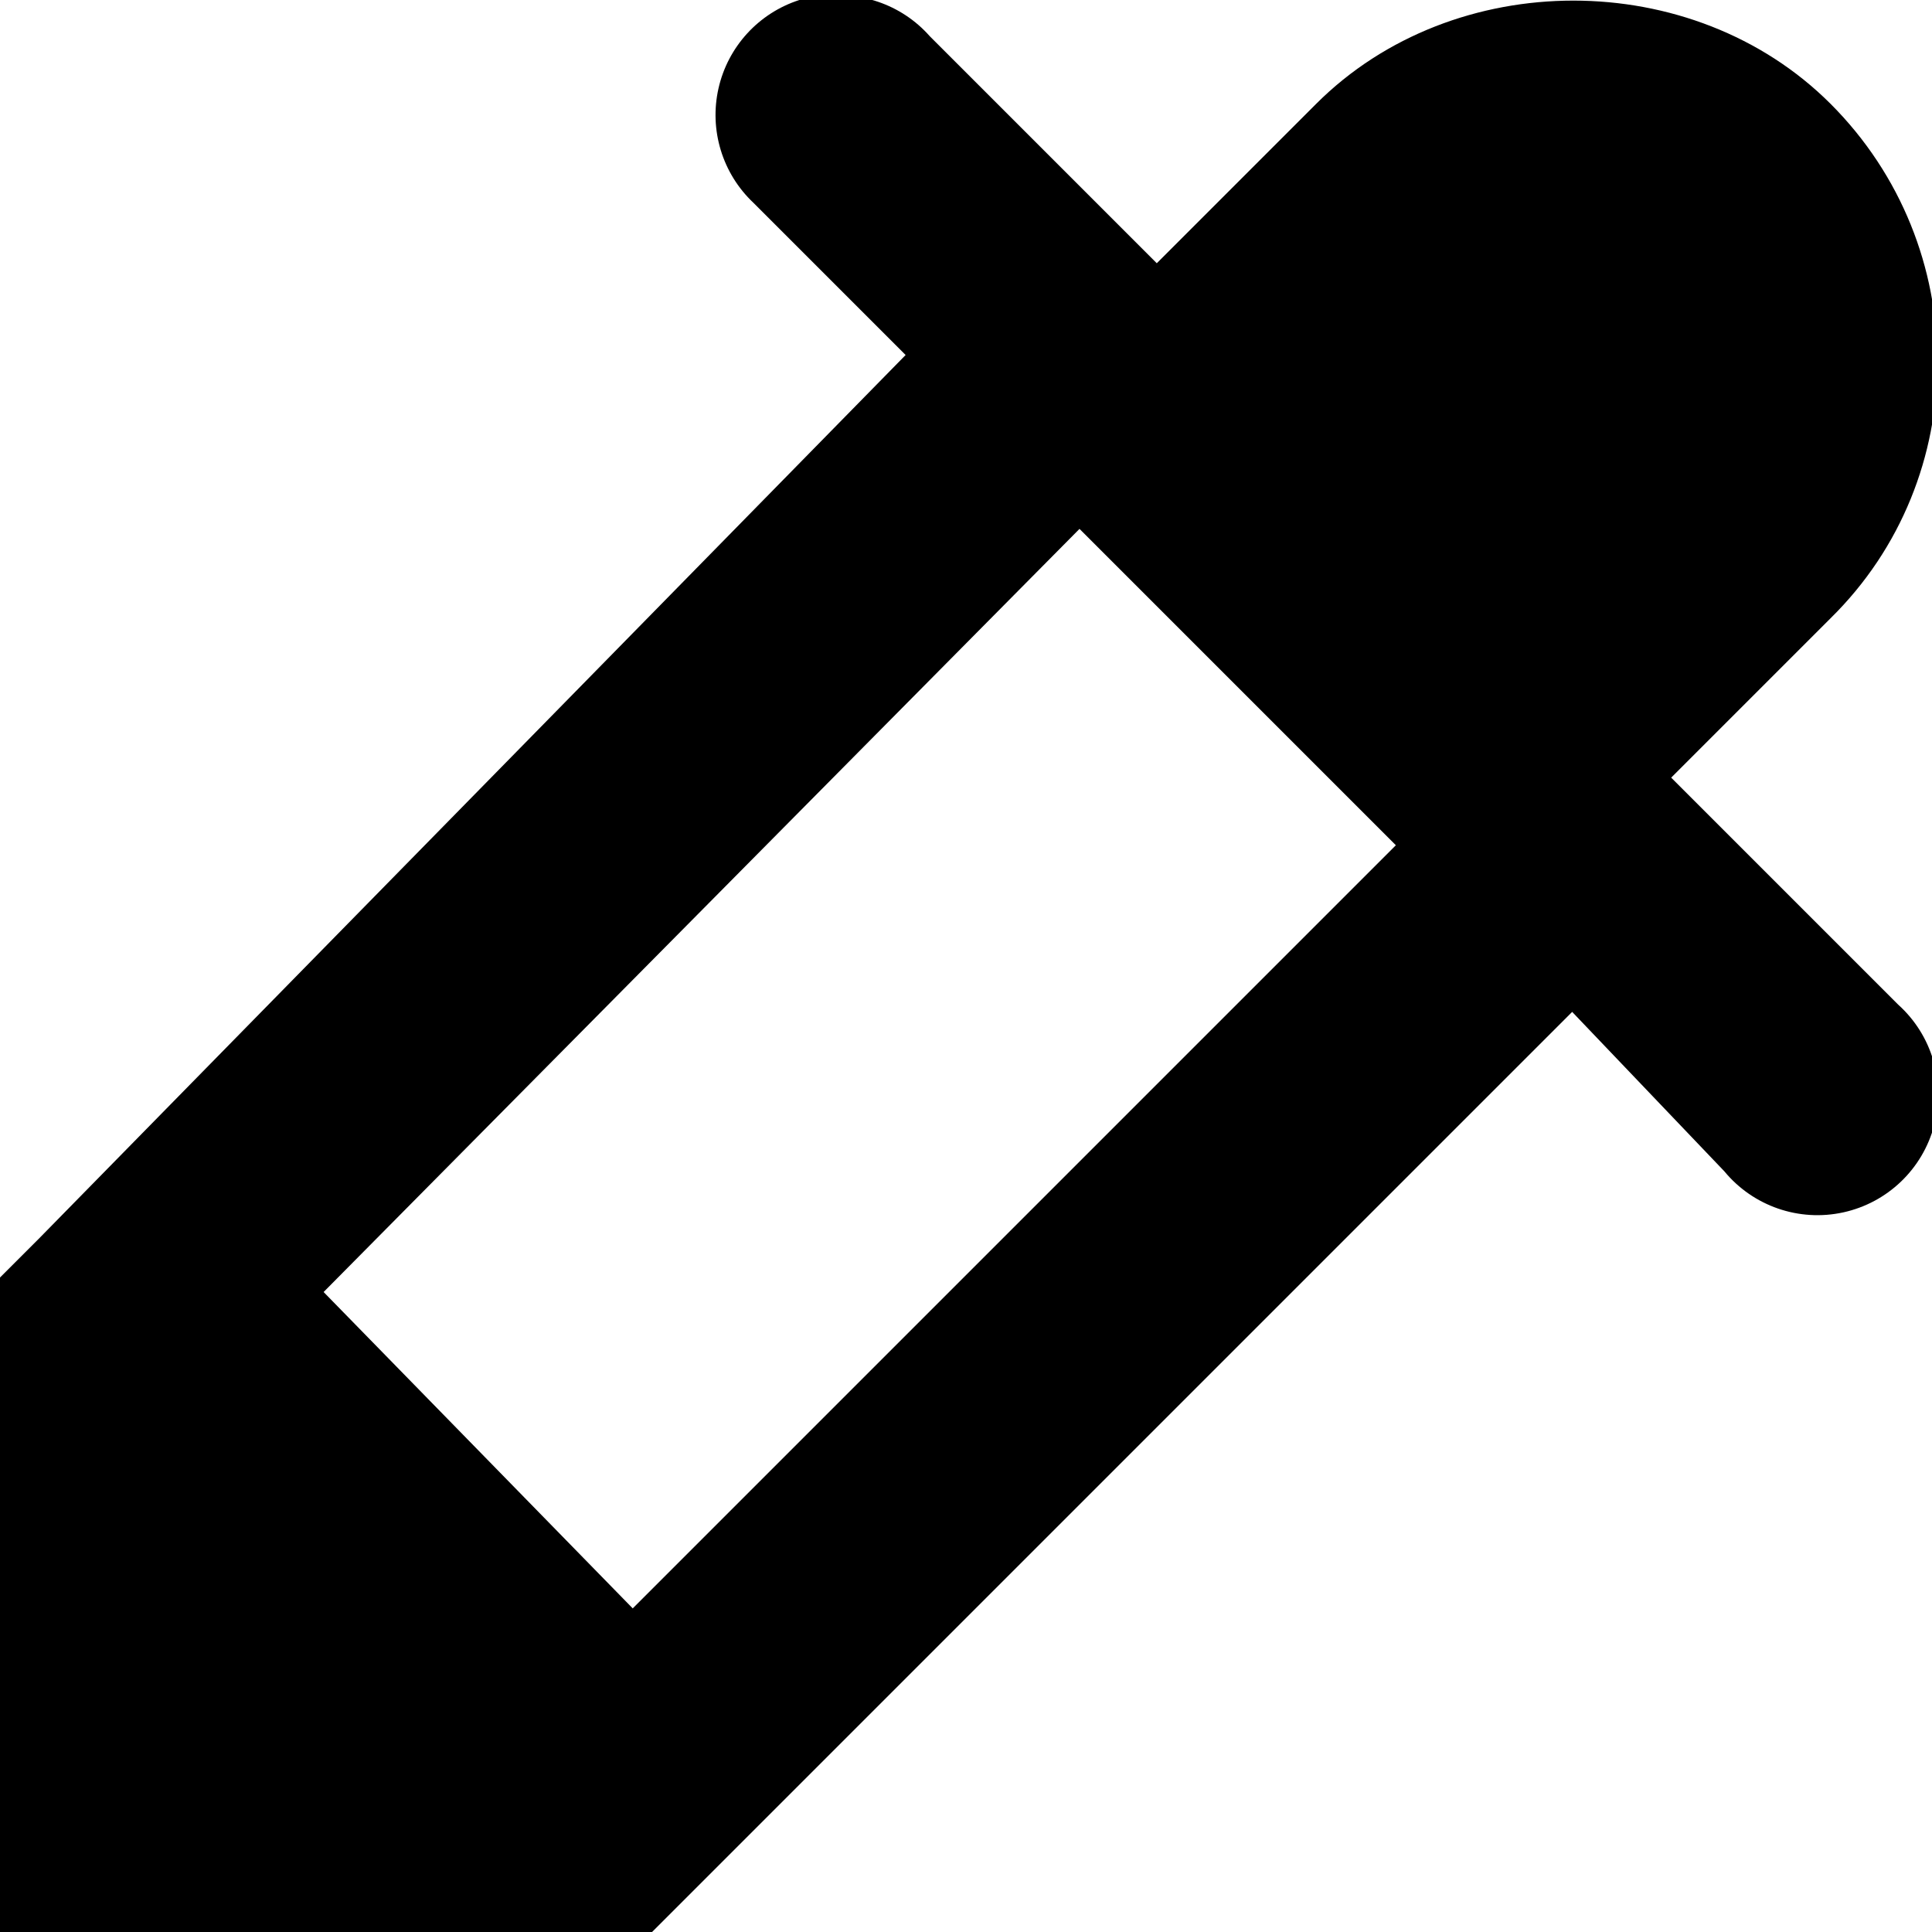
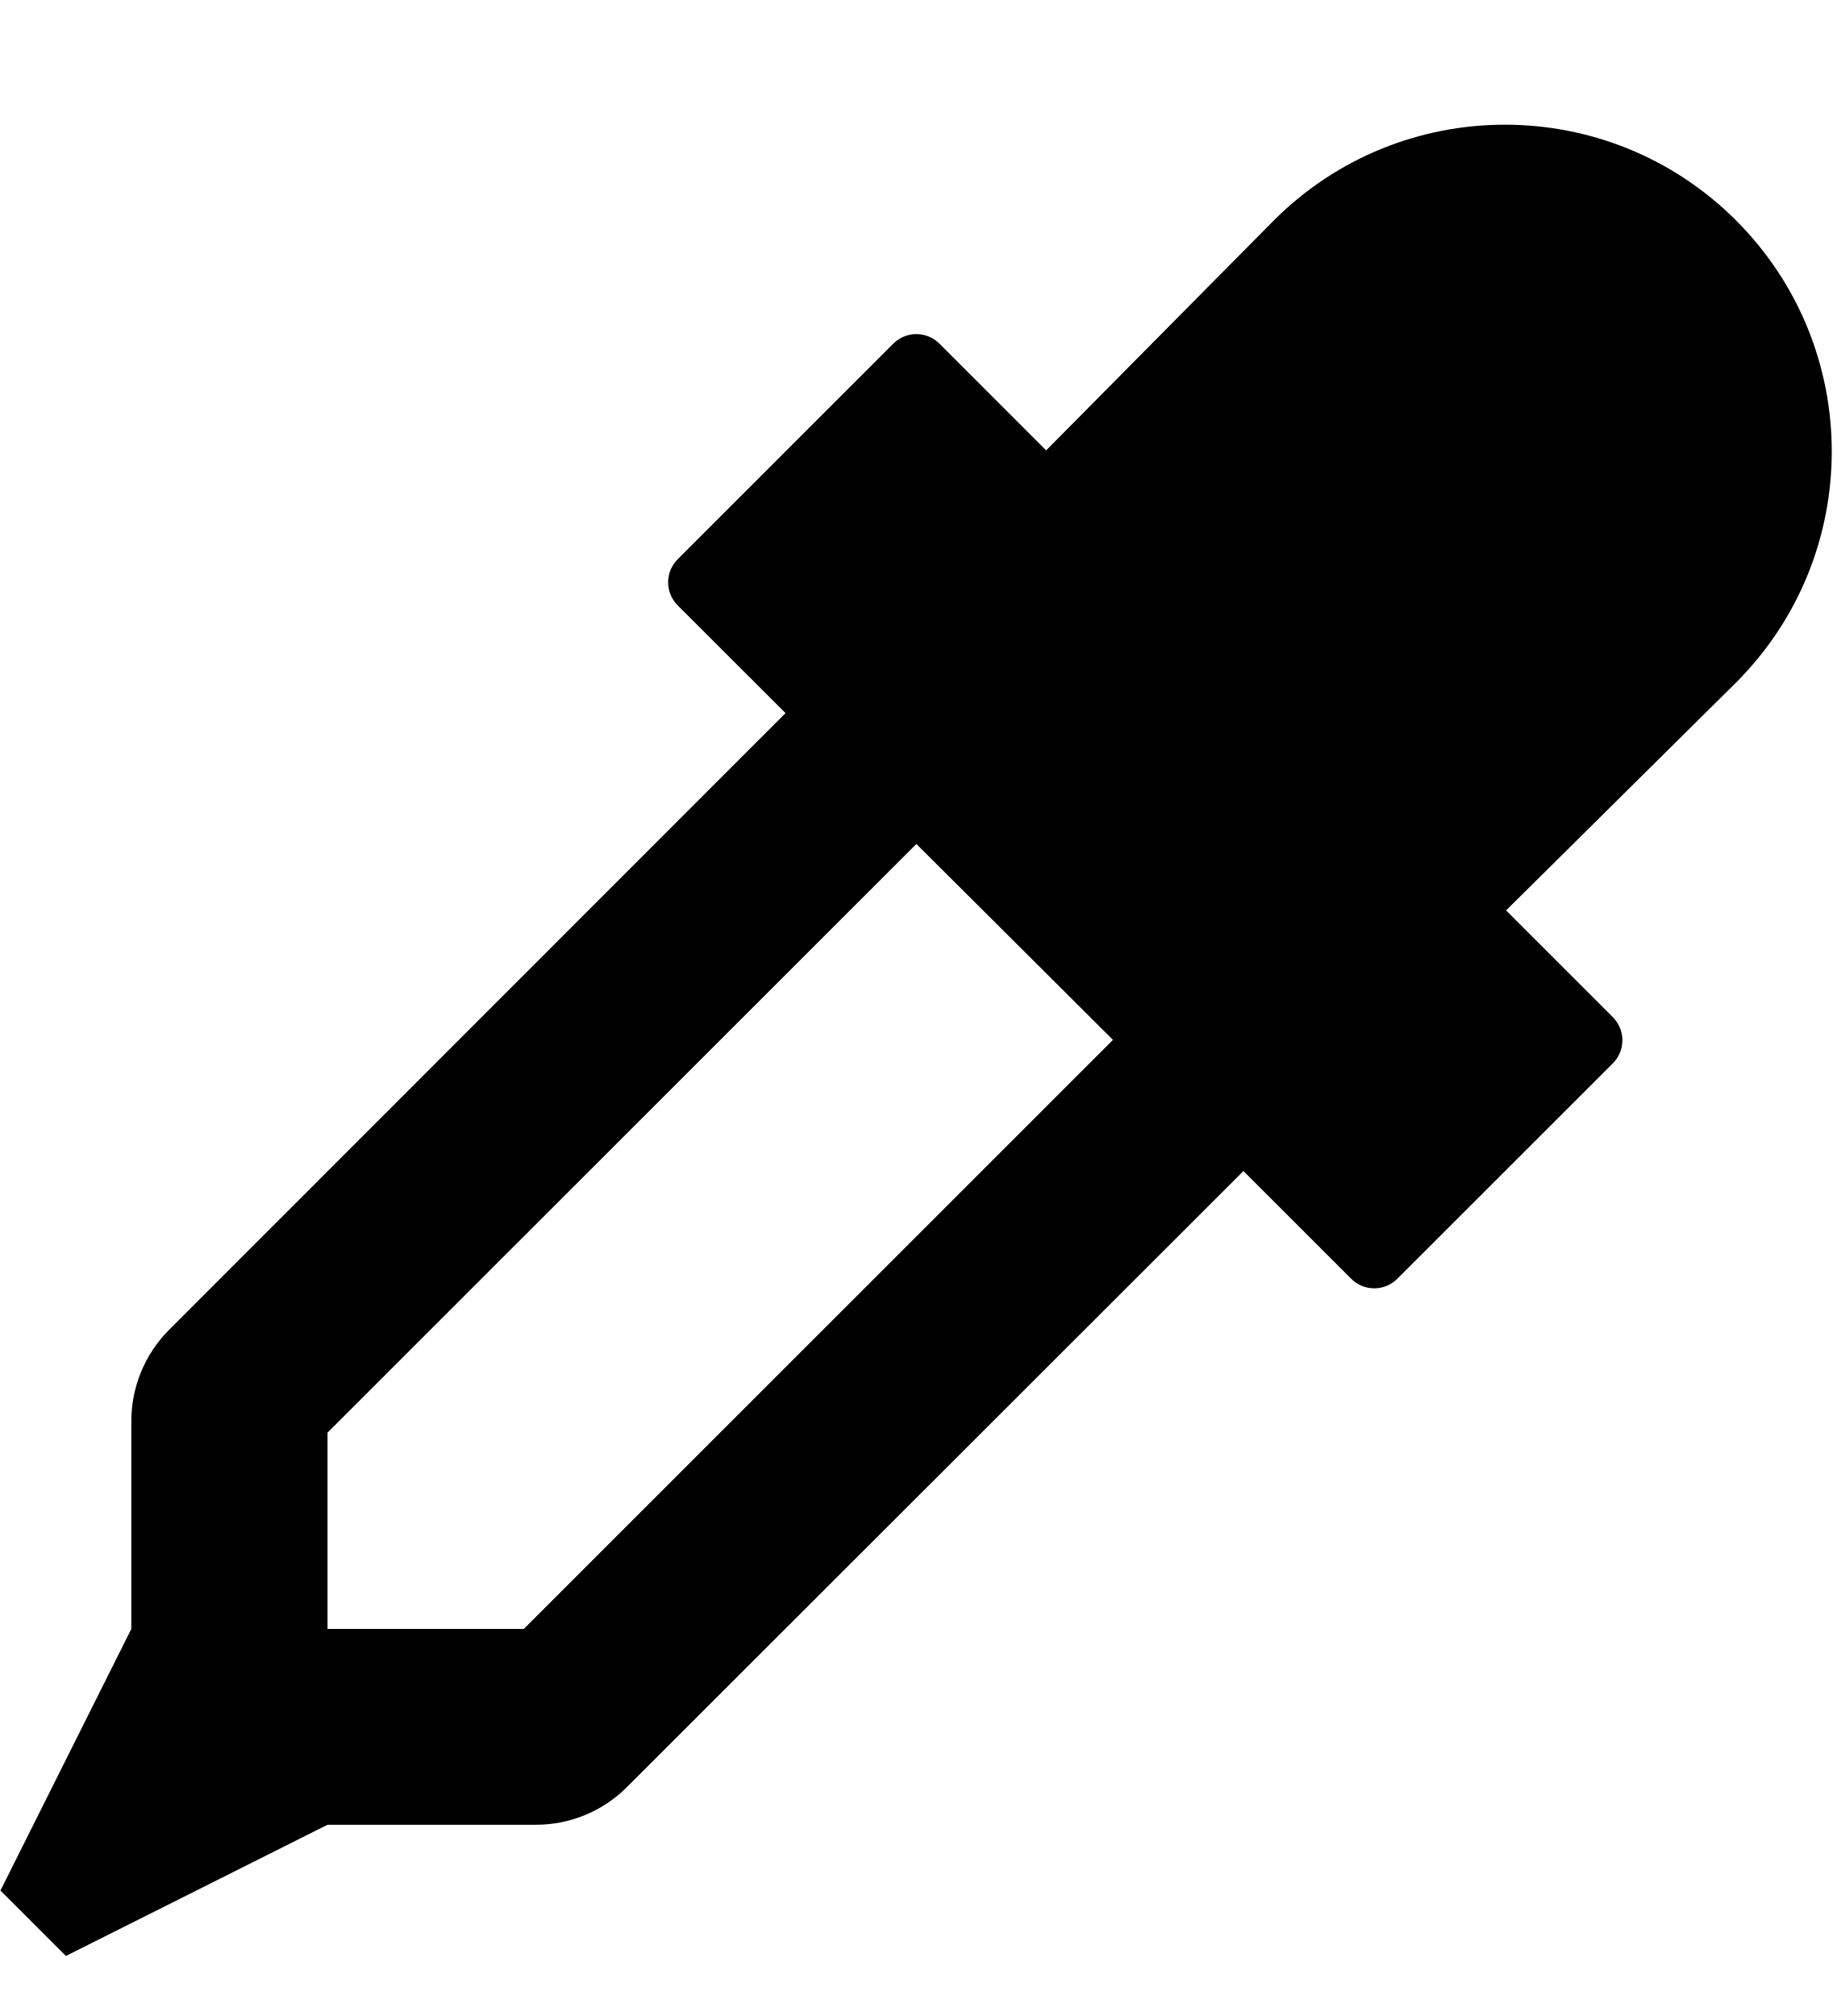
- <svg xmlns="http://www.w3.org/2000/svg" width="8" height="8" viewBox="0 0 8 8">
-   <path d="M3.31 0a.5.5 0 0 0-.19.84l.63.63-3.59 3.66-.16.16v2.72h2.69l.16-.16 3.66-3.66.63.66a.5.5 0 1 0 .72-.69l-.94-.94.66-.66c.59-.58.59-1.54 0-2.13-.57-.57-1.56-.57-2.13 0l-.66.66-.94-.94a.5.5 0 0 0-.47-.16.5.5 0 0 0-.06 0zm1.16 2.19l1.31 1.31-3.16 3.16-1.28-1.31 3.13-3.16z" />
+ <svg xmlns="http://www.w3.org/2000/svg" width="20" height="22" viewBox="0 0 20 22" role="img">
+   <path d="M18.945,7.448l-2.51,2.487,1.16,1.16a0.357,0.357,0,0,1,0,.514L15.253,13.95a0.356,0.356,0,0,1-.513,0l-1.171-1.171L6.843,19.5a1.4,1.4,0,0,1-1,.413H3.574L0.719,21.345l-0.714-.714,1.428-2.855V15.511a1.411,1.411,0,0,1,.413-1L8.572,7.782,7.4,6.611a0.356,0.356,0,0,1,0-.513L9.743,3.755a0.356,0.356,0,0,1,.513,0l1.16,1.16L13.9,2.406A3.565,3.565,0,1,1,18.945,7.448Zm-6.8,3.9L10,9.21,3.574,15.634v2.142H5.716Z" style="fill:inherit" />
</svg>
